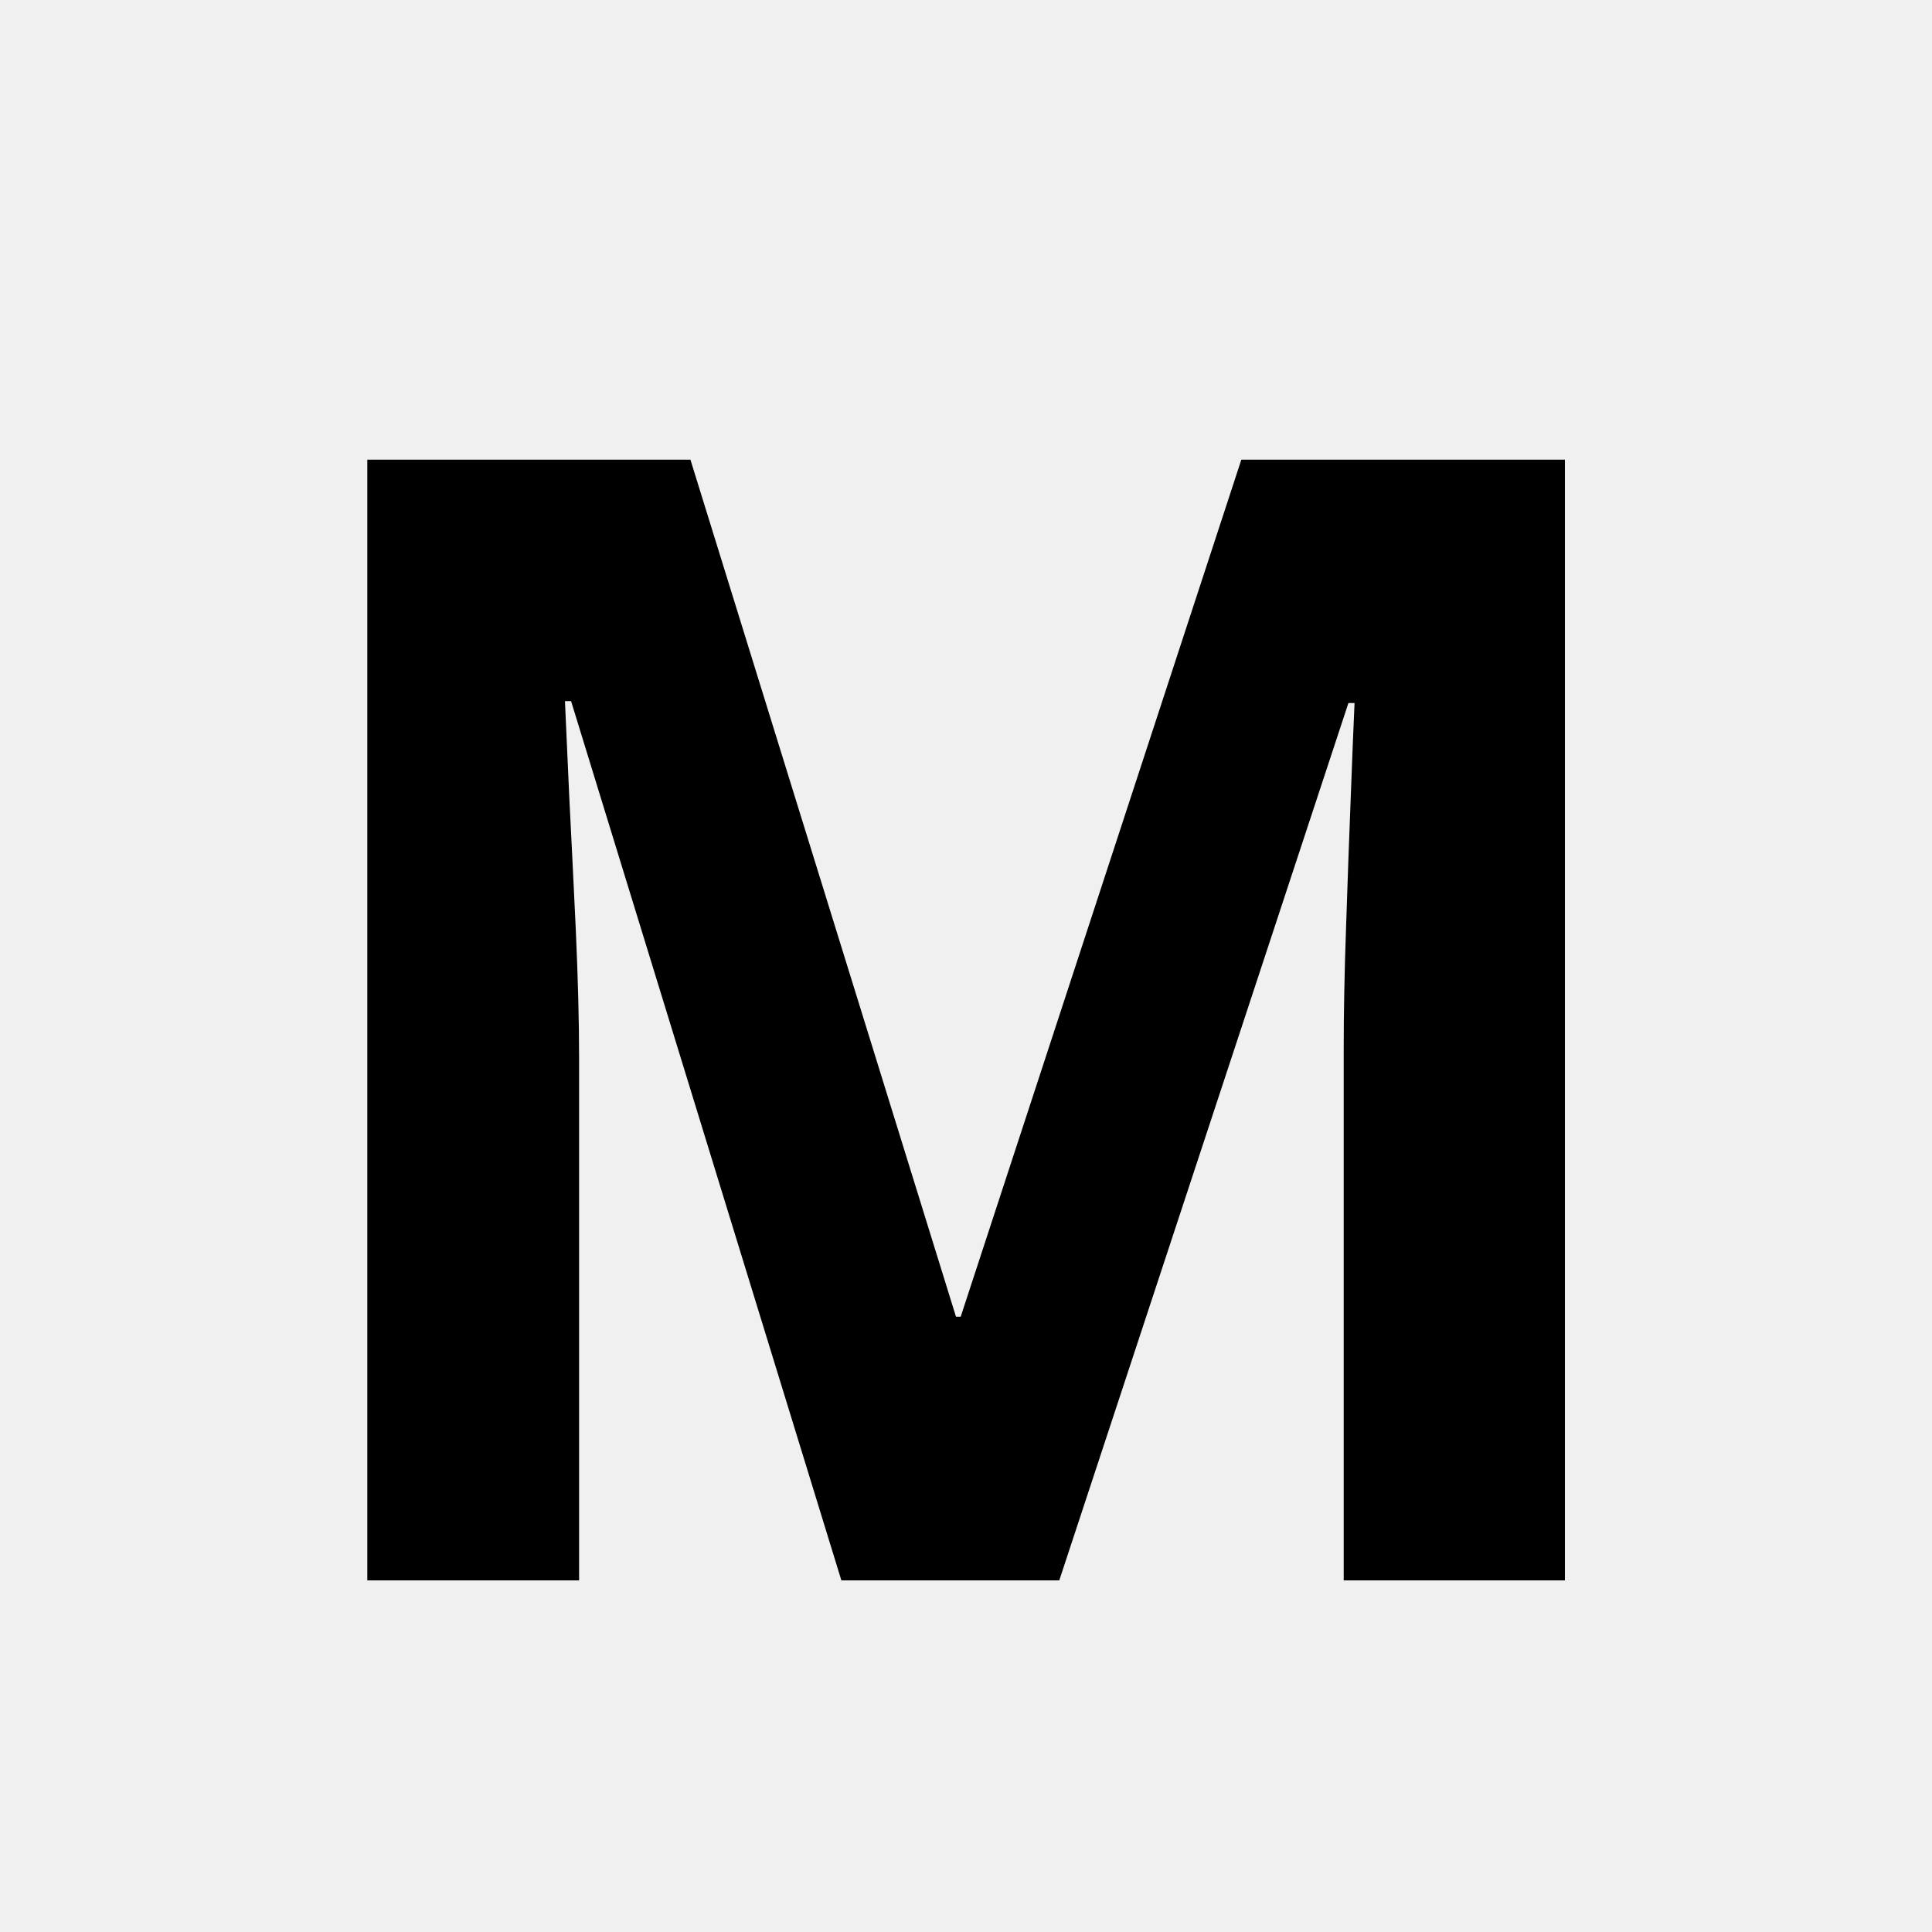
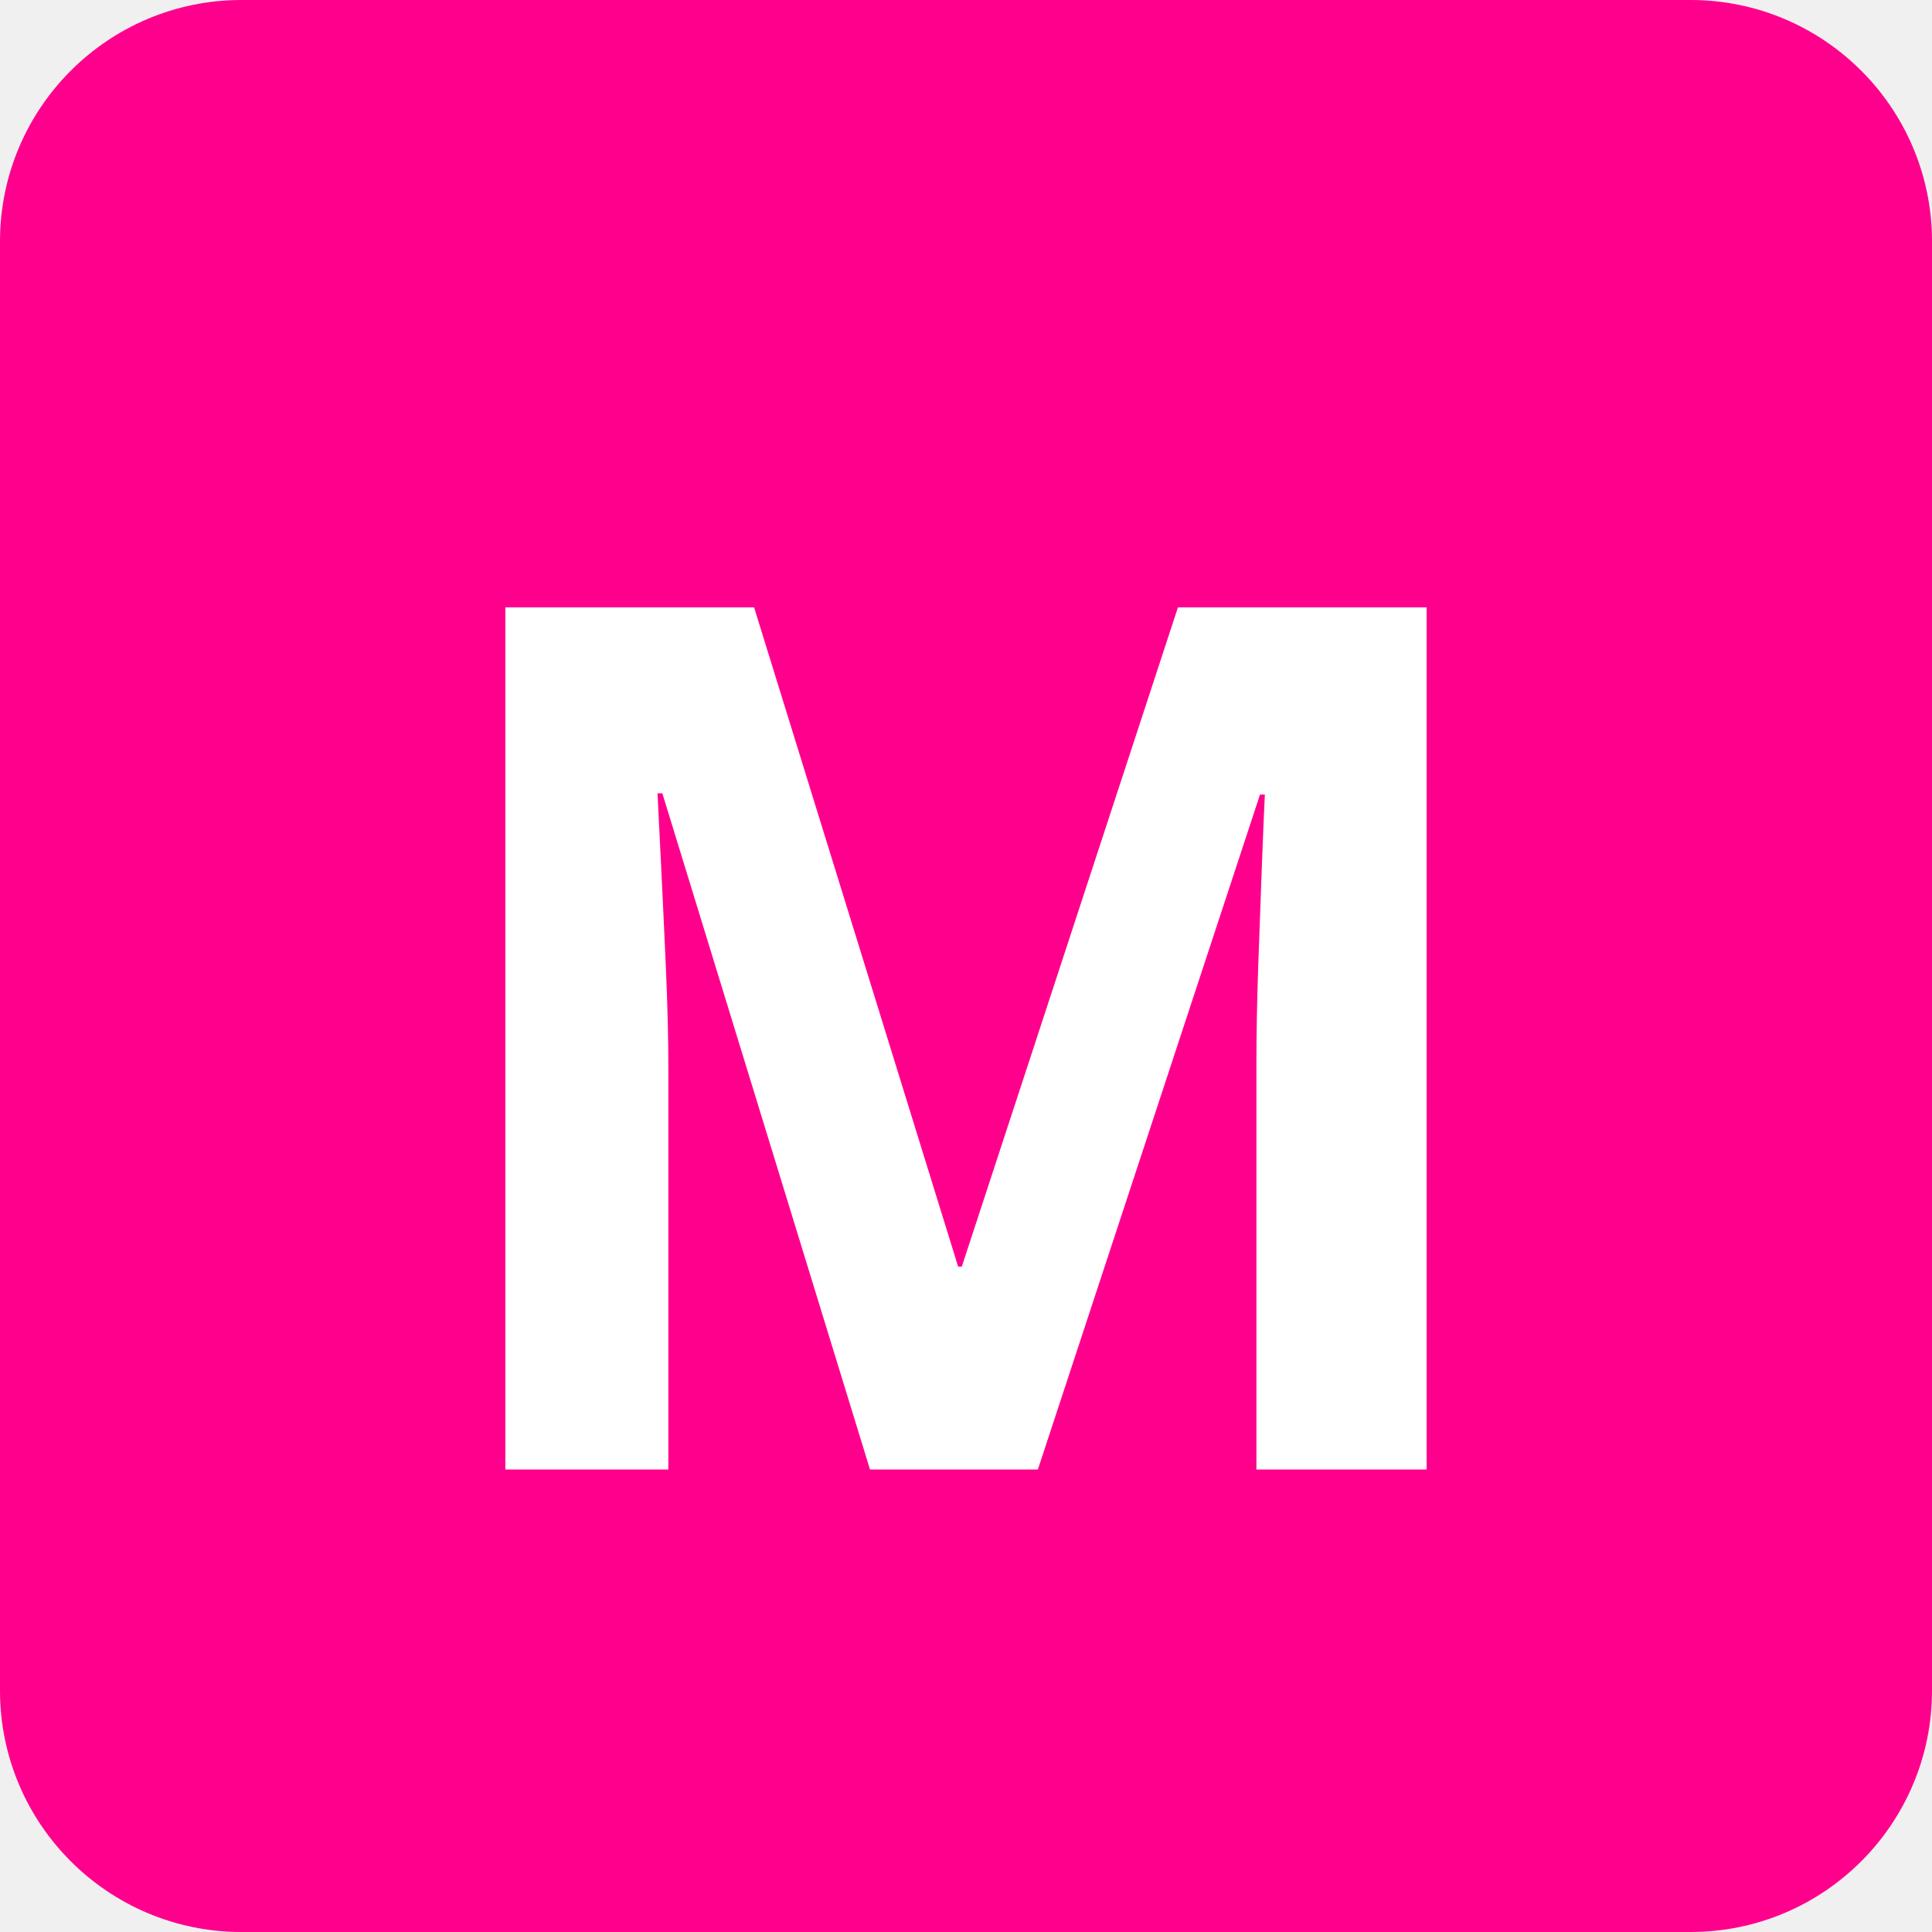
- <svg xmlns="http://www.w3.org/2000/svg" width="64" height="64" viewBox="0 0 64 64" role="img" aria-label="MMI Favicon">
-   <style>
-     @font-face {
-       font-family: 'Anton';
-       src: url('fonts/Anton-Regular.ttf') format('truetype');
-       font-weight: 700;
-       font-display: block;
-     }
-     text {
-       font-family: 'Anton', 'Anton Regular', 'Arial Black', sans-serif;
-       font-size: 52px;
-       font-weight: 700;
-       fill: #000;
-       dominant-baseline: middle;
-       text-anchor: middle;
-     }
-   </style>
-   <text x="32" y="34">M</text>
+ <svg xmlns="http://www.w3.org/2000/svg" width="512" height="512" viewBox="0 0 512 512" role="img" aria-label="MMI Favicon">
+   <rect width="512" height="512" rx="64" fill="#ff008d" />
+   <text x="50%" y="54%" fill="#ffffff" font-family="'Anton', 'Arial Black', sans-serif" font-size="320" font-weight="700" text-anchor="middle" dominant-baseline="middle">
+     M
+   </text>
</svg>
